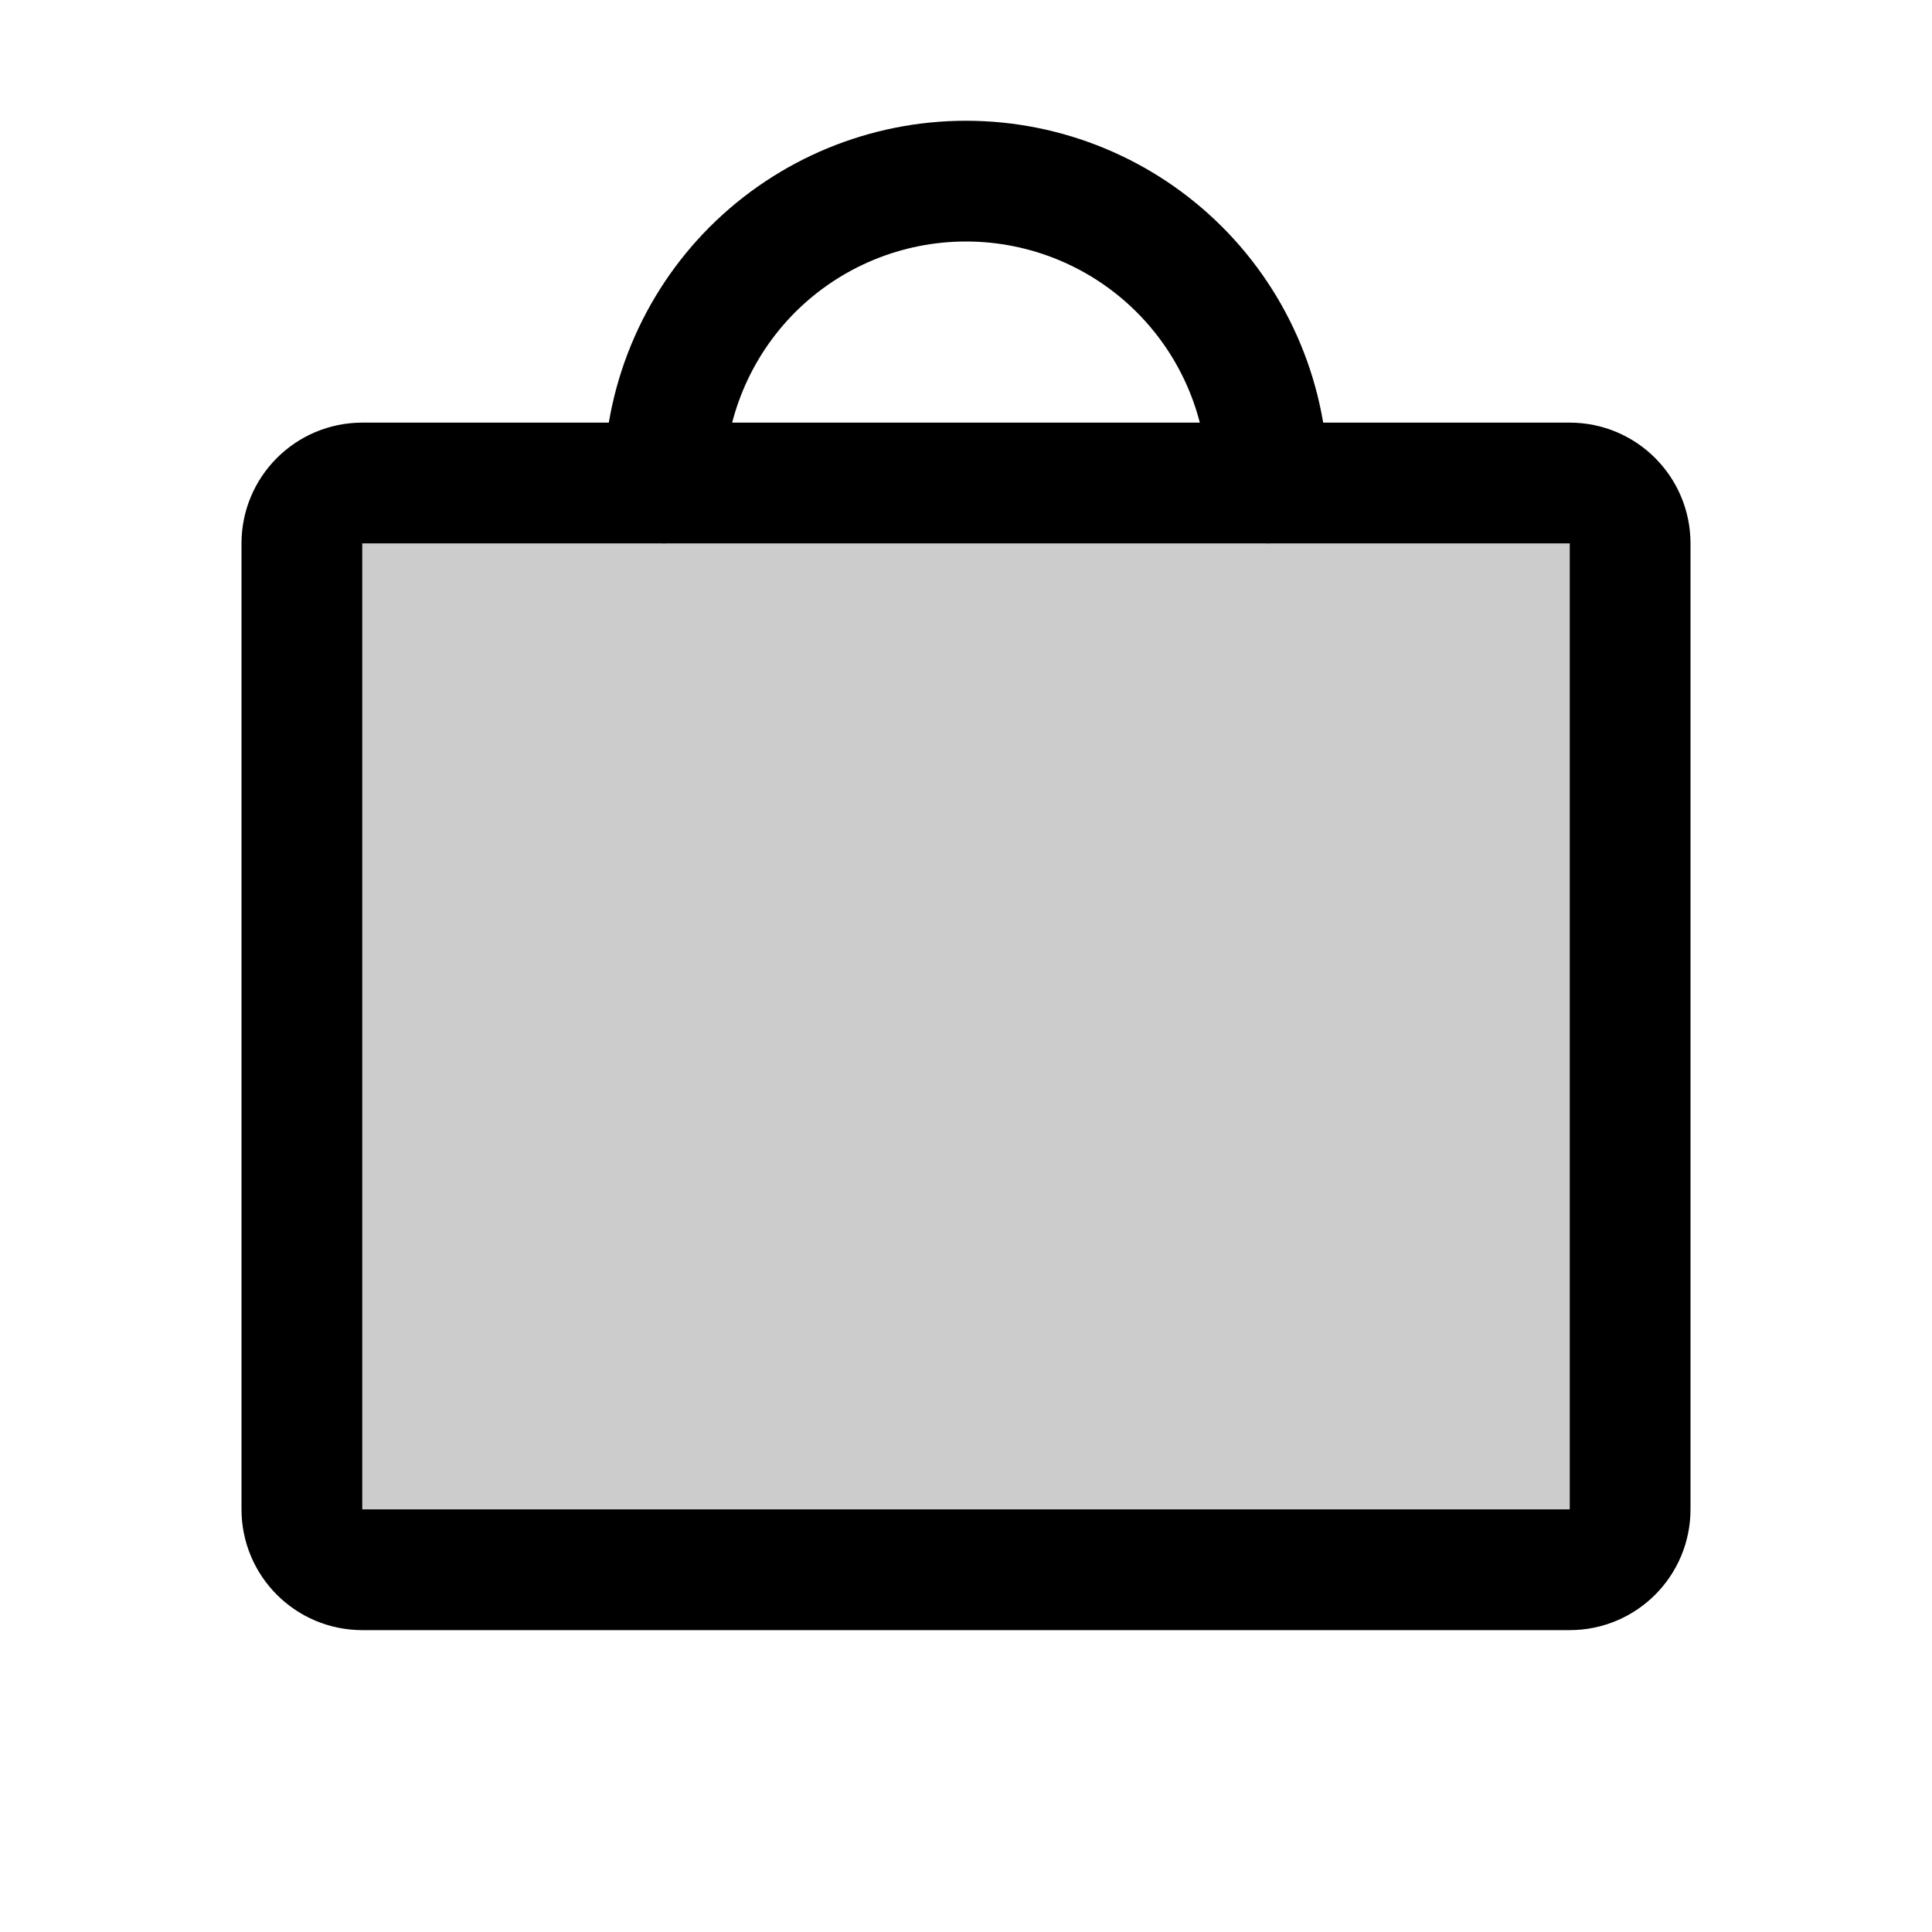
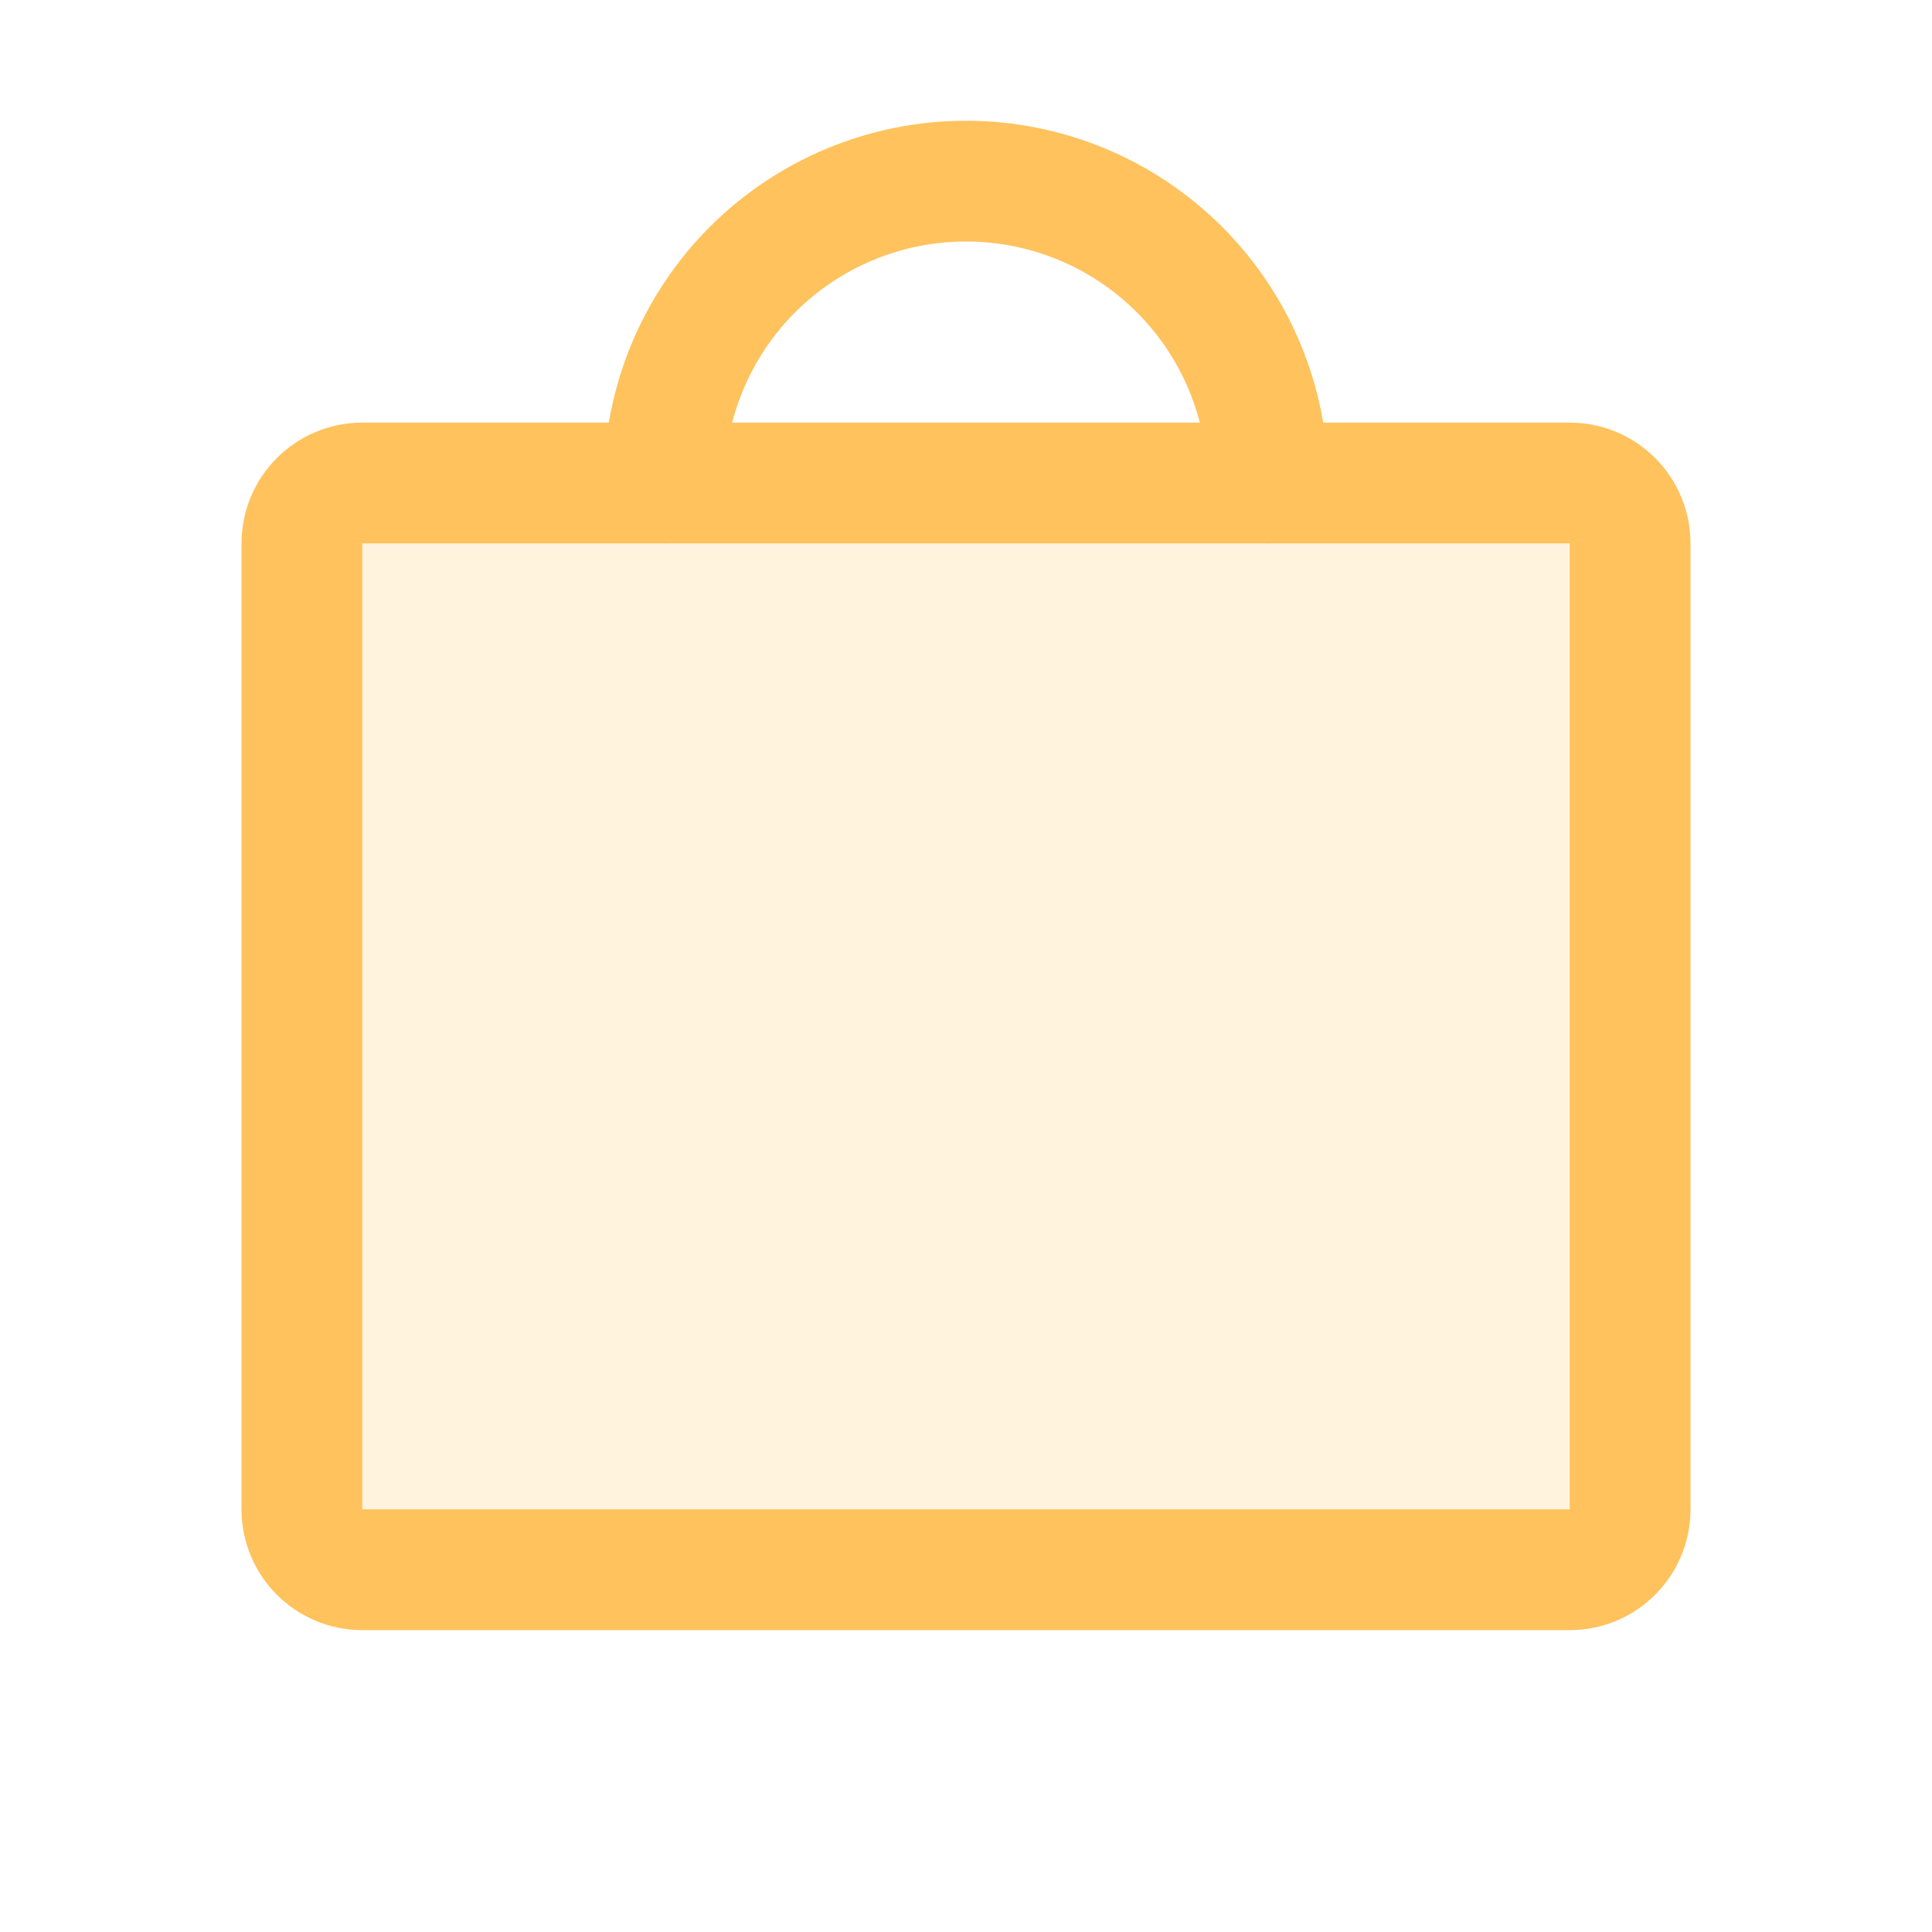
<svg xmlns="http://www.w3.org/2000/svg" width="32" height="32" viewBox="0 0 32 32" fill="none">
-   <path opacity="0.2" d="M26 8H6C5.448 8 5 8.448 5 9V25C5 25.552 5.448 26 6 26H26C26.552 26 27 25.552 27 25V9C27 8.448 26.552 8 26 8Z" fill="black" />
-   <path d="M26 8H6C5.448 8 5 8.448 5 9V25C5 25.552 5.448 26 6 26H26C26.552 26 27 25.552 27 25V9C27 8.448 26.552 8 26 8Z" stroke="black" stroke-width="2" stroke-linecap="round" stroke-linejoin="round" />
-   <path d="M11 8C11 6.674 11.527 5.402 12.464 4.464C13.402 3.527 14.674 3 16 3C17.326 3 18.598 3.527 19.535 4.464C20.473 5.402 21 6.674 21 8" stroke="black" stroke-width="2" stroke-linecap="round" stroke-linejoin="round" />
+   <path opacity="0.2" d="M26 8H6C5.448 8 5 8.448 5 9V25C5 25.552 5.448 26 6 26H26C26.552 26 27 25.552 27 25V9C27 8.448 26.552 8 26 8Z" fill="#ffc25c" />
+   <path d="M26 8H6C5.448 8 5 8.448 5 9V25C5 25.552 5.448 26 6 26H26C26.552 26 27 25.552 27 25V9C27 8.448 26.552 8 26 8Z" stroke="#ffc25c" stroke-width="2" stroke-linecap="round" stroke-linejoin="round" />
+   <path d="M11 8C11 6.674 11.527 5.402 12.464 4.464C13.402 3.527 14.674 3 16 3C17.326 3 18.598 3.527 19.535 4.464C20.473 5.402 21 6.674 21 8" stroke="#ffc25c" stroke-width="2" stroke-linecap="round" stroke-linejoin="round" />
</svg>
